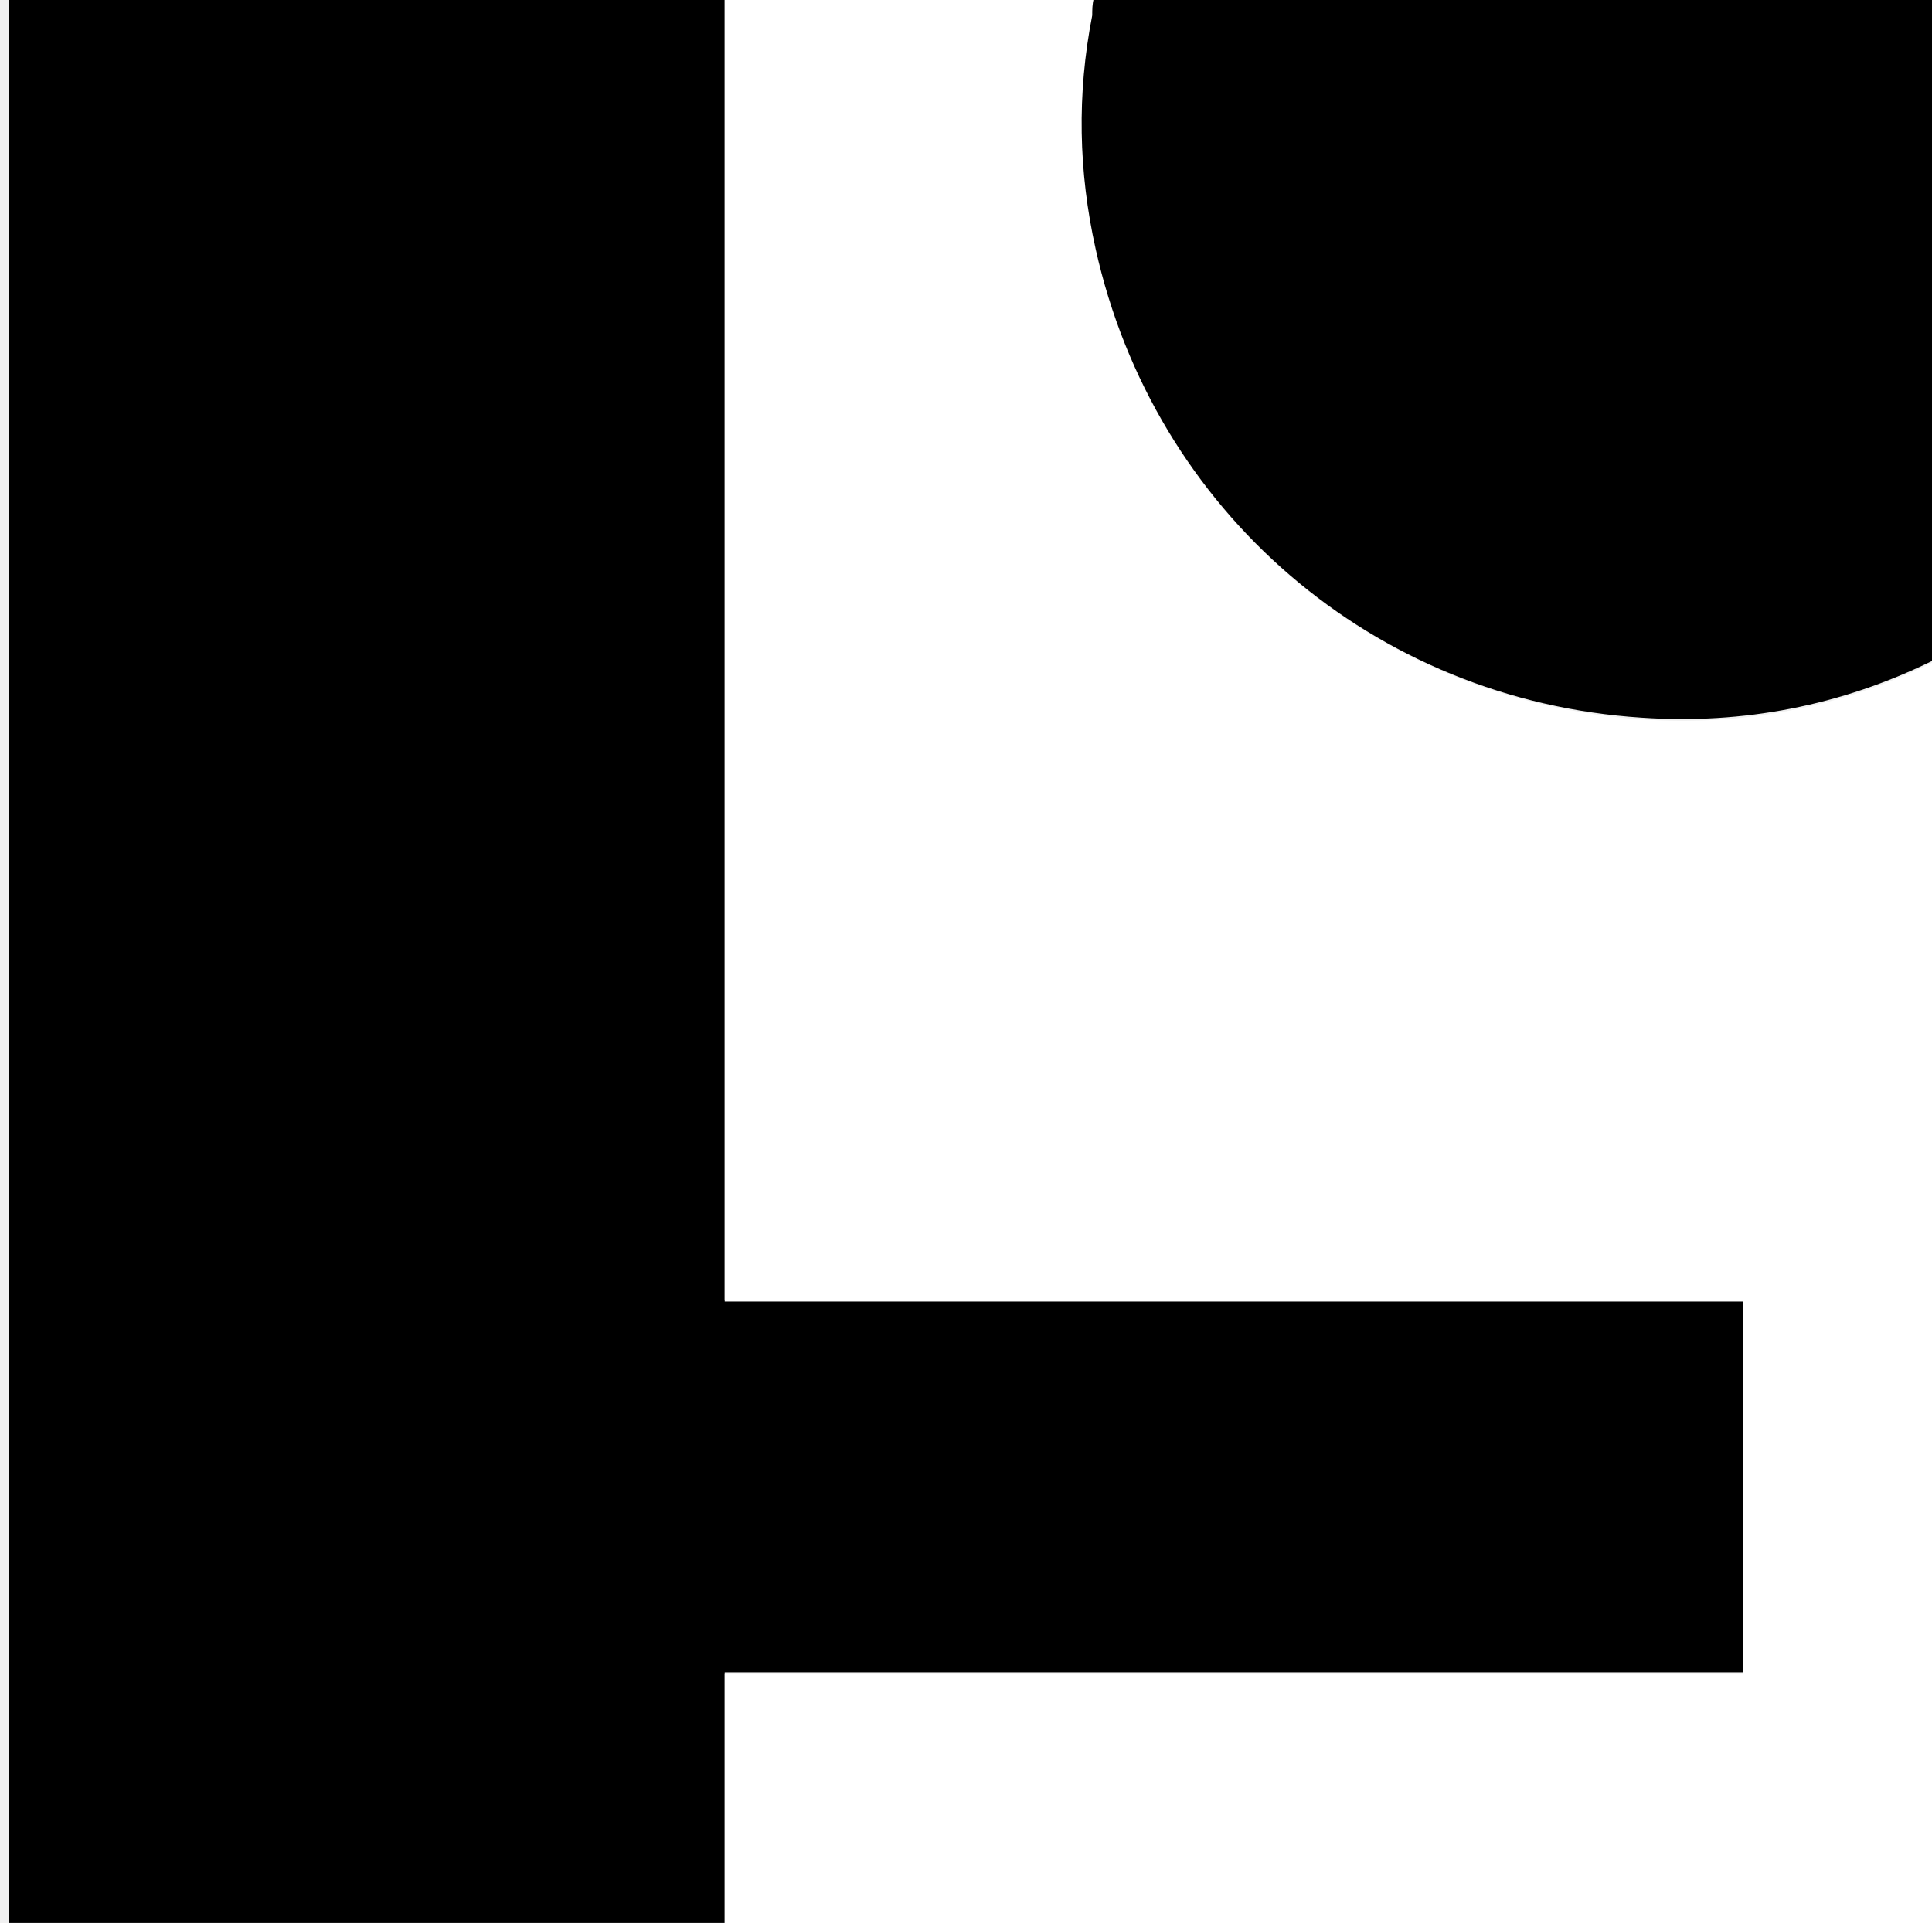
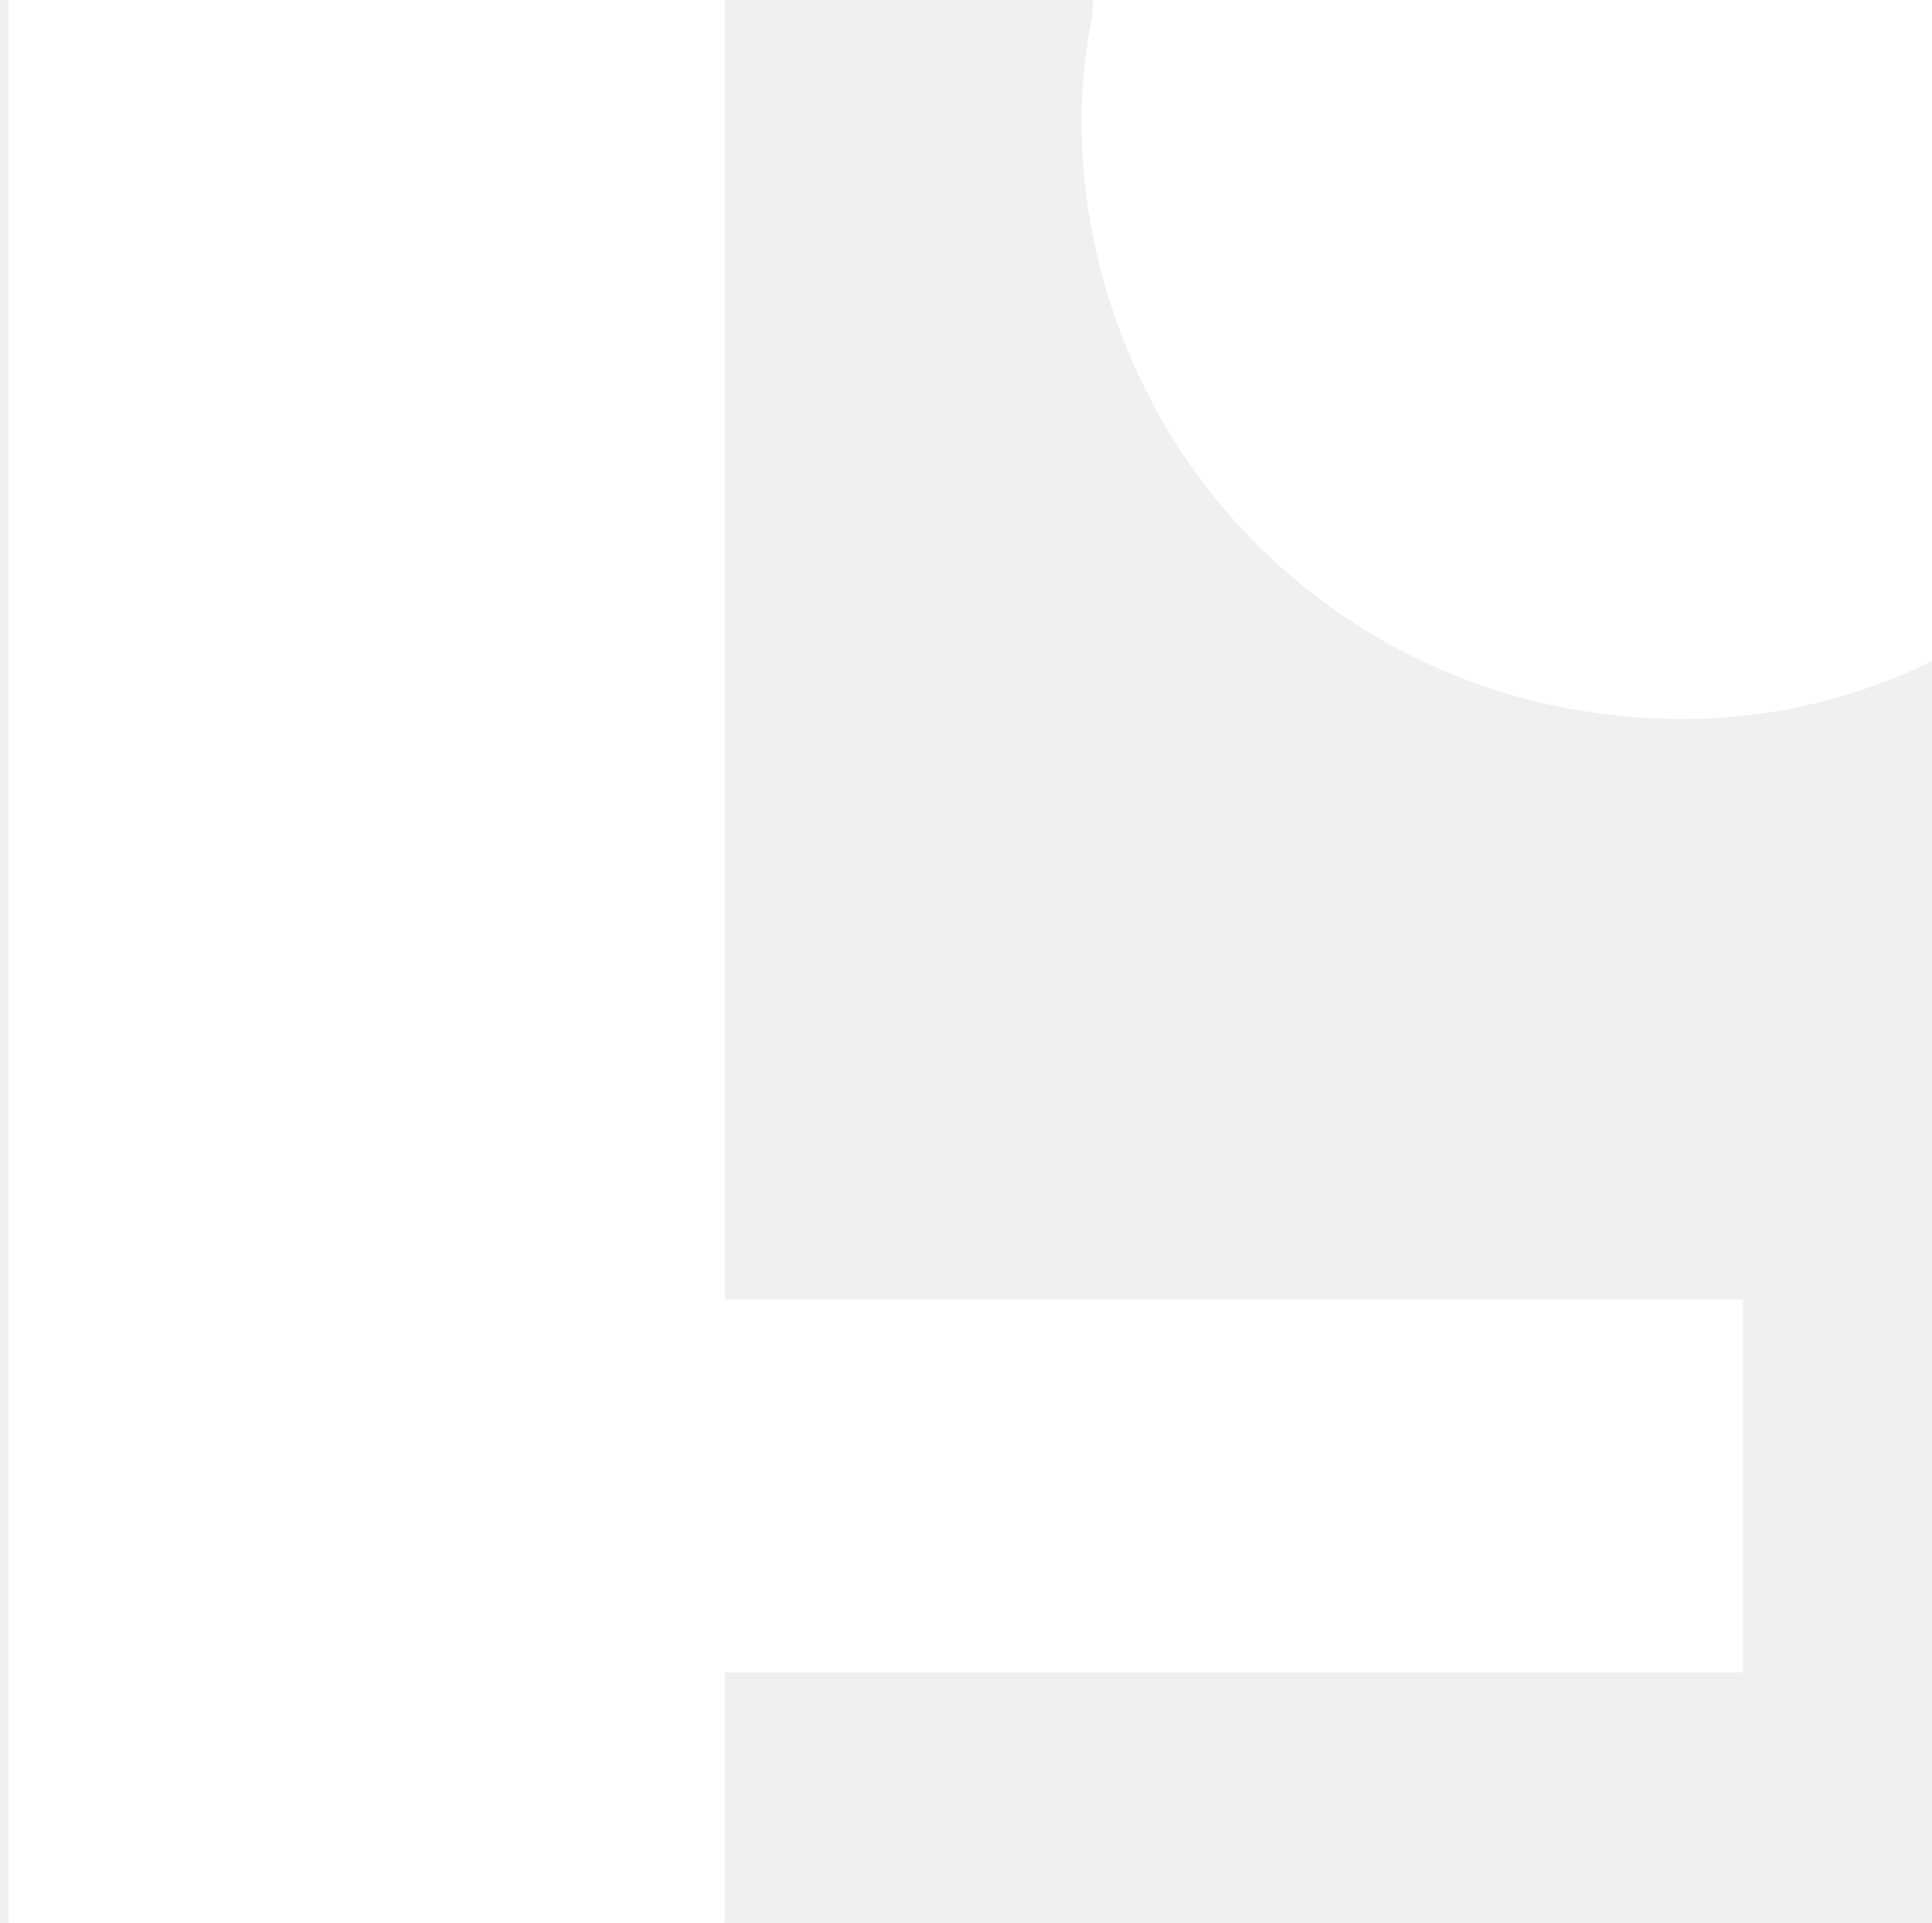
- <svg xmlns="http://www.w3.org/2000/svg" id="Calque_1" data-name="Calque 1" version="1.1" viewBox="0 0 112.5 112">
-   <defs>
-     <style>
-       .cls-1 {
-         fill: #000;
-       }
- 
-       .cls-1, .cls-2 {
-         stroke-width: 0px;
-       }
- 
-       .cls-2 {
-         fill: #fff;
-       }
-     </style>
-   </defs>
-   <path class="cls-1" d="M42.2,112H.5V0h41.7v75.7h59.3v21.7h-59.3v14.5Z" />
-   <path class="cls-2" d="M42.2,112v-14.5h59.3v-21.7h-59.3V0h21.5c0,.3,0,.7-.1,1-.8,4.5-.8,9.1.2,13.6,3.4,15.2,16.1,26.2,31.8,27.3,5.9.4,11.6-.7,16.9-3.3v73.5c-23.4,0-46.9,0-70.3,0Z" />
-   <path class="cls-1" d="M112.5,38.5c-5.3,2.6-11,3.7-16.9,3.3-15.6-1-28.4-12-31.8-27.3-1-4.5-1.1-9-.2-13.6,0-.3,0-.7.1-1h48.8v38.5Z" />
-   <rect class="cls-1" x="141" y="95.2" width="311.7" height="16.8" />
+ <svg xmlns="http://www.w3.org/2000/svg" version="1.1" id="Calque_1" x="0px" y="0px" viewBox="0 0 112.5 112" style="enable-background:new 0 0 112.5 112;" xml:space="preserve">
+   <style type="text/css">
+ 	.st0{fill:#FFFFFF;}
+ </style>
+   <path class="st0" d="M42.2,112H0.5V0h41.7v75.7h59.3v21.7H42.2v14.5V112z" />
+   <path class="st0" d="M112.5,38.5c-5.3,2.6-11,3.7-16.9,3.3c-15.6-1-28.4-12-31.8-27.3c-1-4.5-1.1-9-0.2-13.6c0-0.3,0-0.7,0.1-1h48.8  V38.5L112.5,38.5z" />
</svg>
